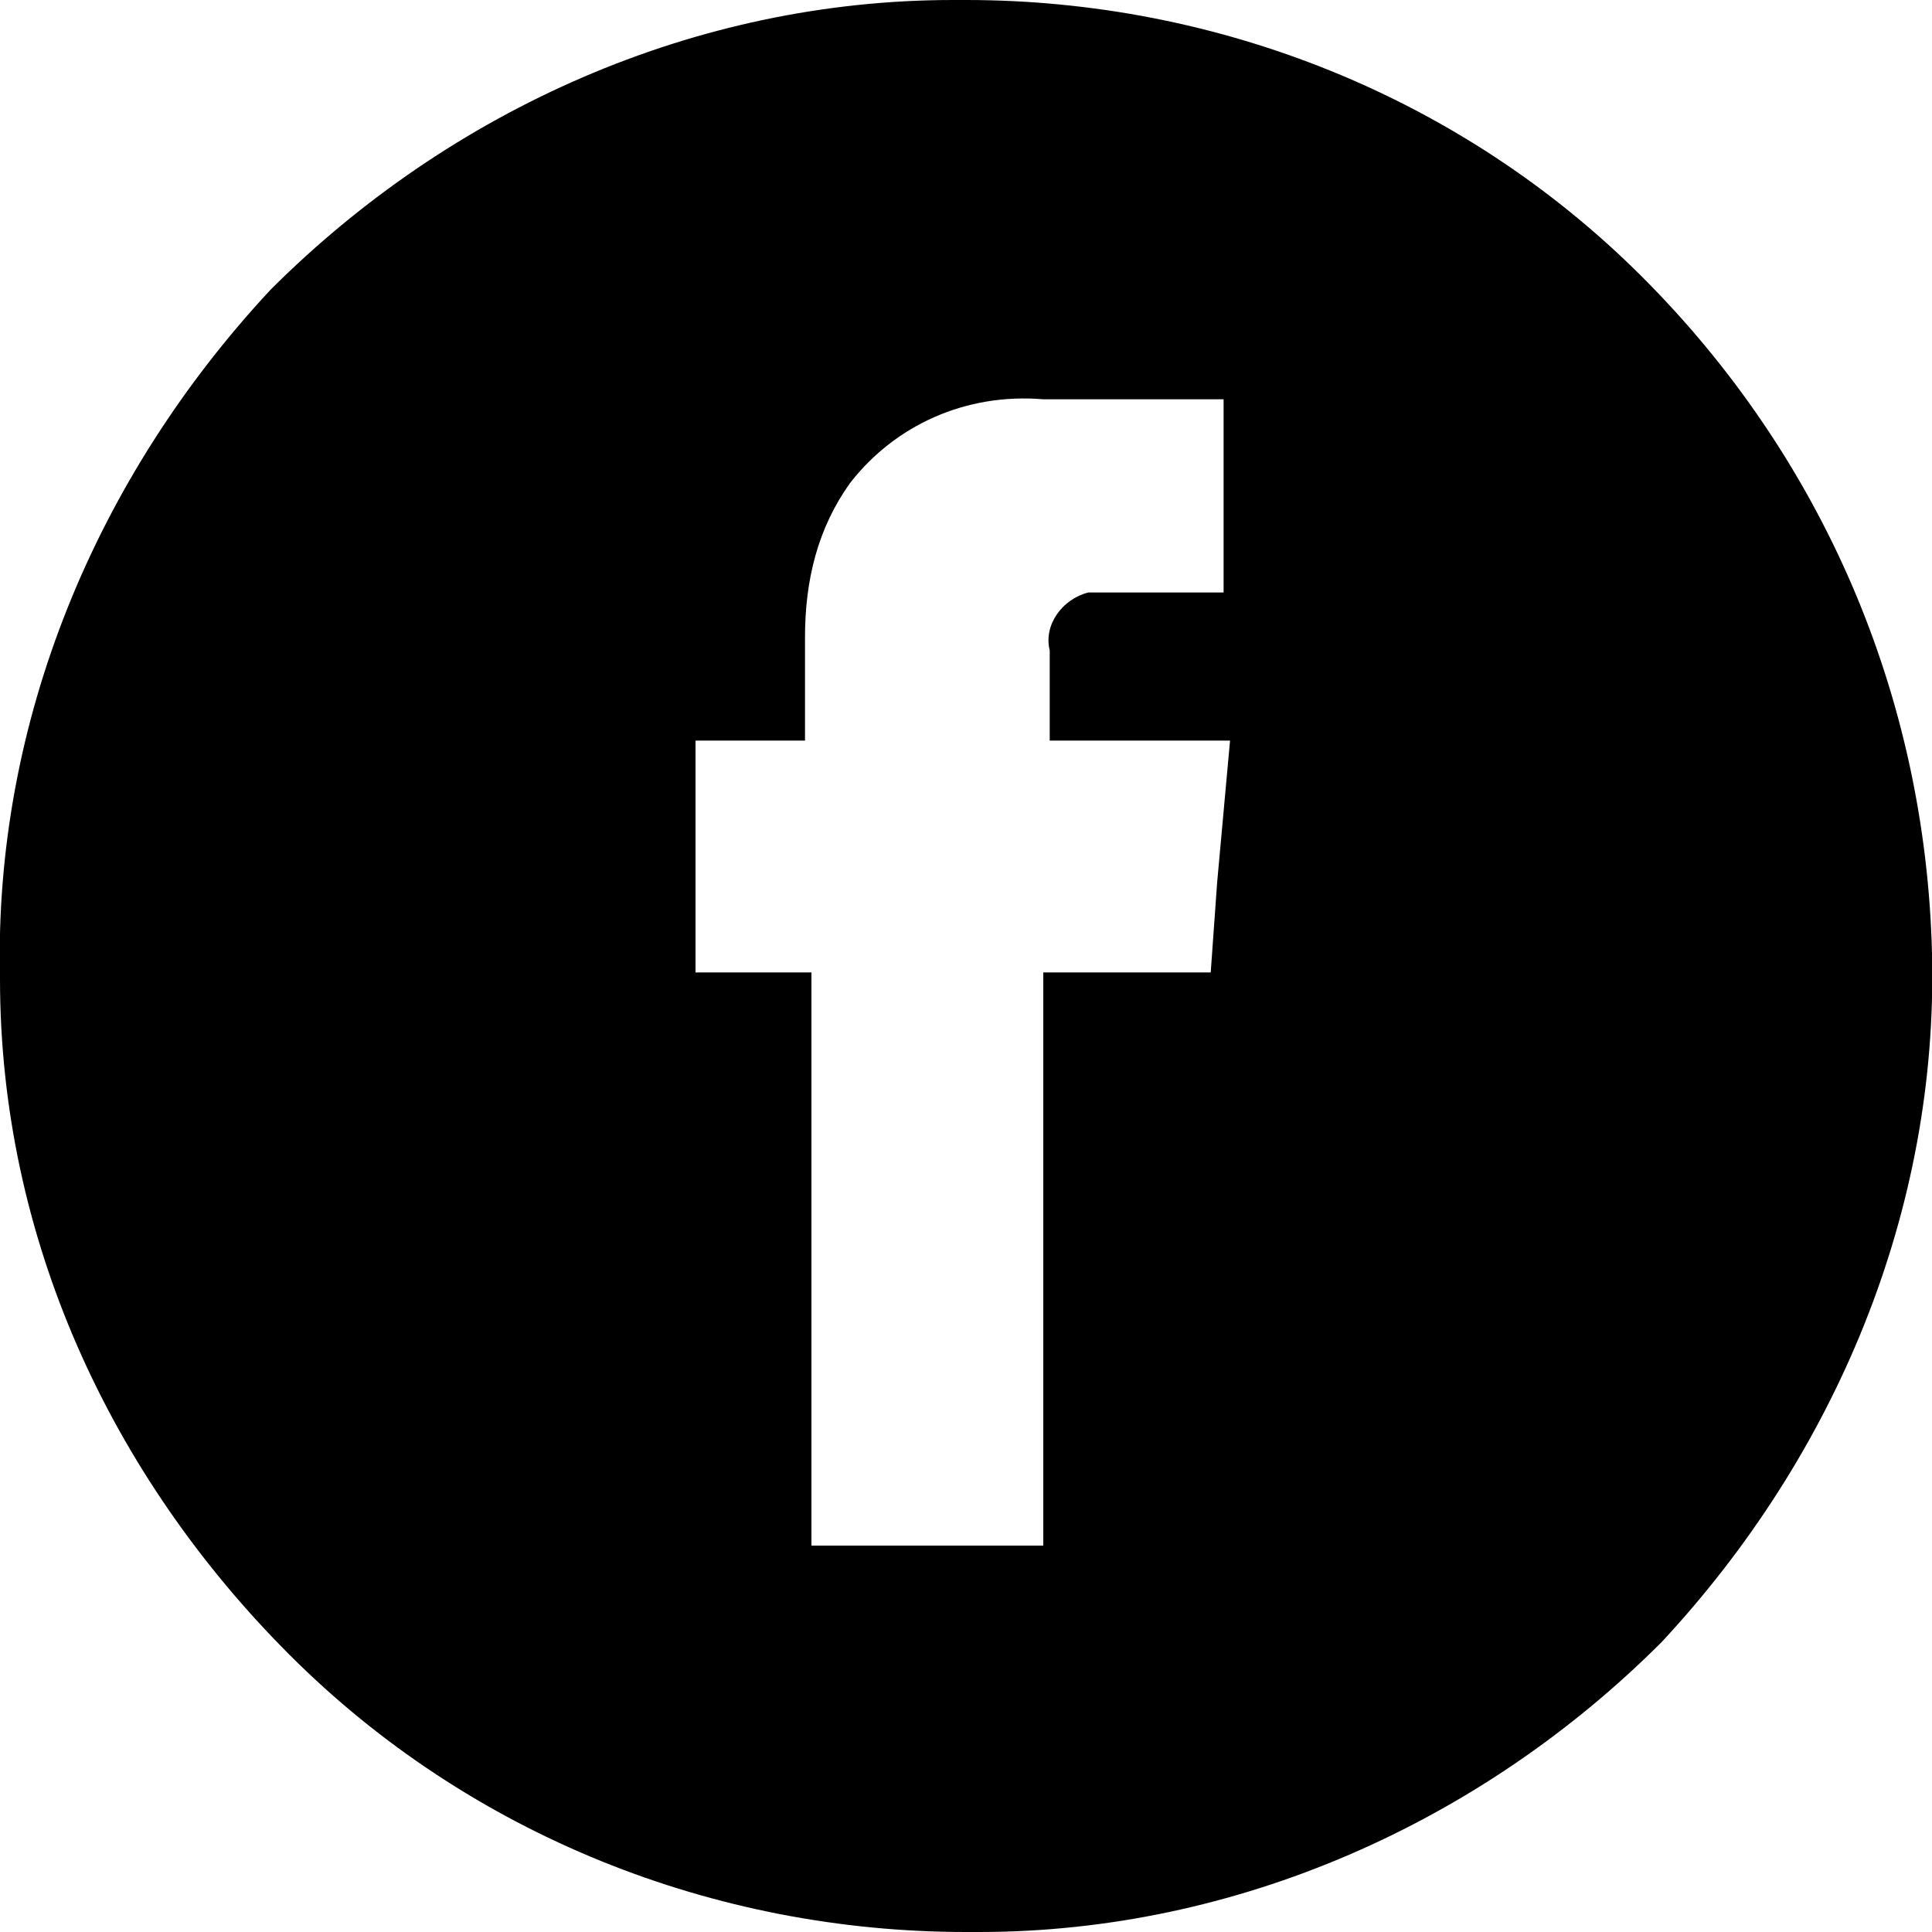
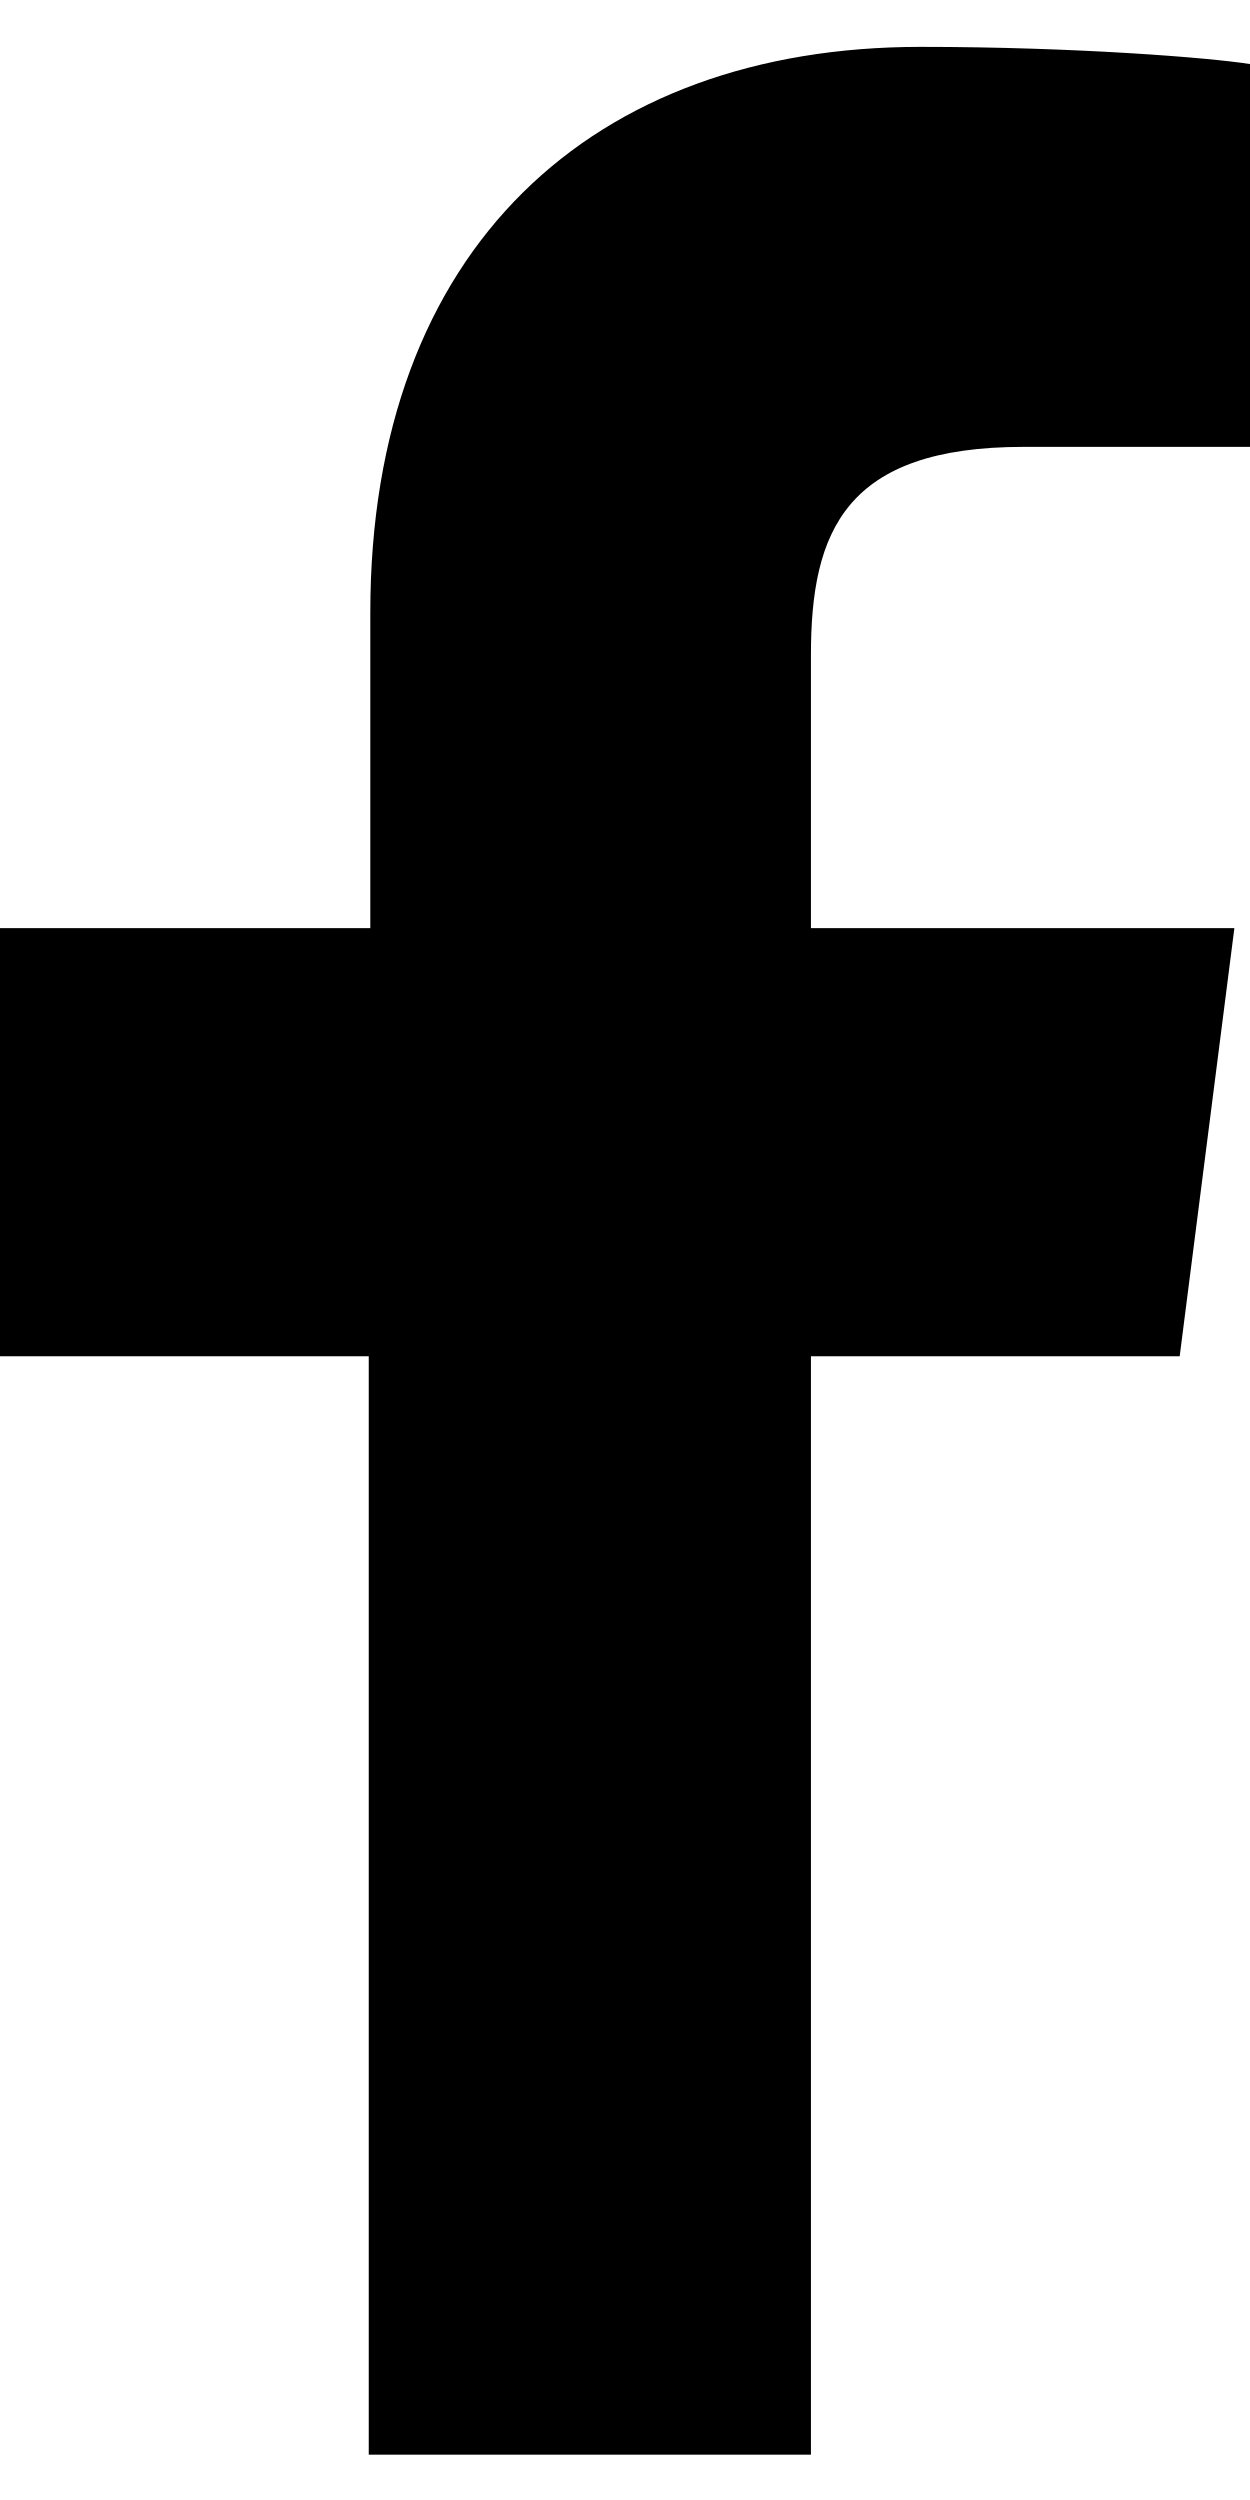
- <svg xmlns="http://www.w3.org/2000/svg" version="1.0" id="Layer_1" x="0px" y="0px" viewBox="0 0 30 30" style="enable-background:new 0 0 30 30;" xml:space="preserve">
-   <path id="Subtraction_1" d="M15,30c-3.9,0-7.7-1.5-10.5-4.3C1.7,22.9,0,19.2,0,15.2c-0.1-4,1.5-7.8,4.2-10.7C7,1.7,10.8,0,14.8,0H15  c3.9,0,7.7,1.5,10.5,4.3c2.8,2.8,4.4,6.5,4.5,10.5c0.1,4-1.5,7.8-4.2,10.7C23,28.3,19.2,30,15.2,30H15z M10.8,11.5v3.6h1.8v8.9h3.6  v-8.9h2.6l0.1-1.4l0.2-2.2h-2.8v-1.4c-0.1-0.4,0.2-0.8,0.6-0.9c0,0,0.1,0,0.1,0h2V6.2h-2.8c-1.2-0.1-2.3,0.4-3,1.3  c-0.5,0.7-0.7,1.5-0.7,2.4v1.6H10.8z" />
+ <svg xmlns="http://www.w3.org/2000/svg" version="1.1" id="Layer_1" x="0px" y="0px" viewBox="0 0 8 16" enable-background="new 0 0 8 16" xml:space="preserve">
+   <path id="f_15_" d="M5.19,15.7V8.68h2.36L7.9,5.94H5.19V4.19c0-0.79,0.22-1.33,1.36-1.33l1.45,0V0.41C7.75,0.37,6.89,0.3,5.89,0.3  c-2.09,0-3.52,1.28-3.52,3.62v2.02H0v2.74h2.36v7.03H5.19z" />
</svg>
